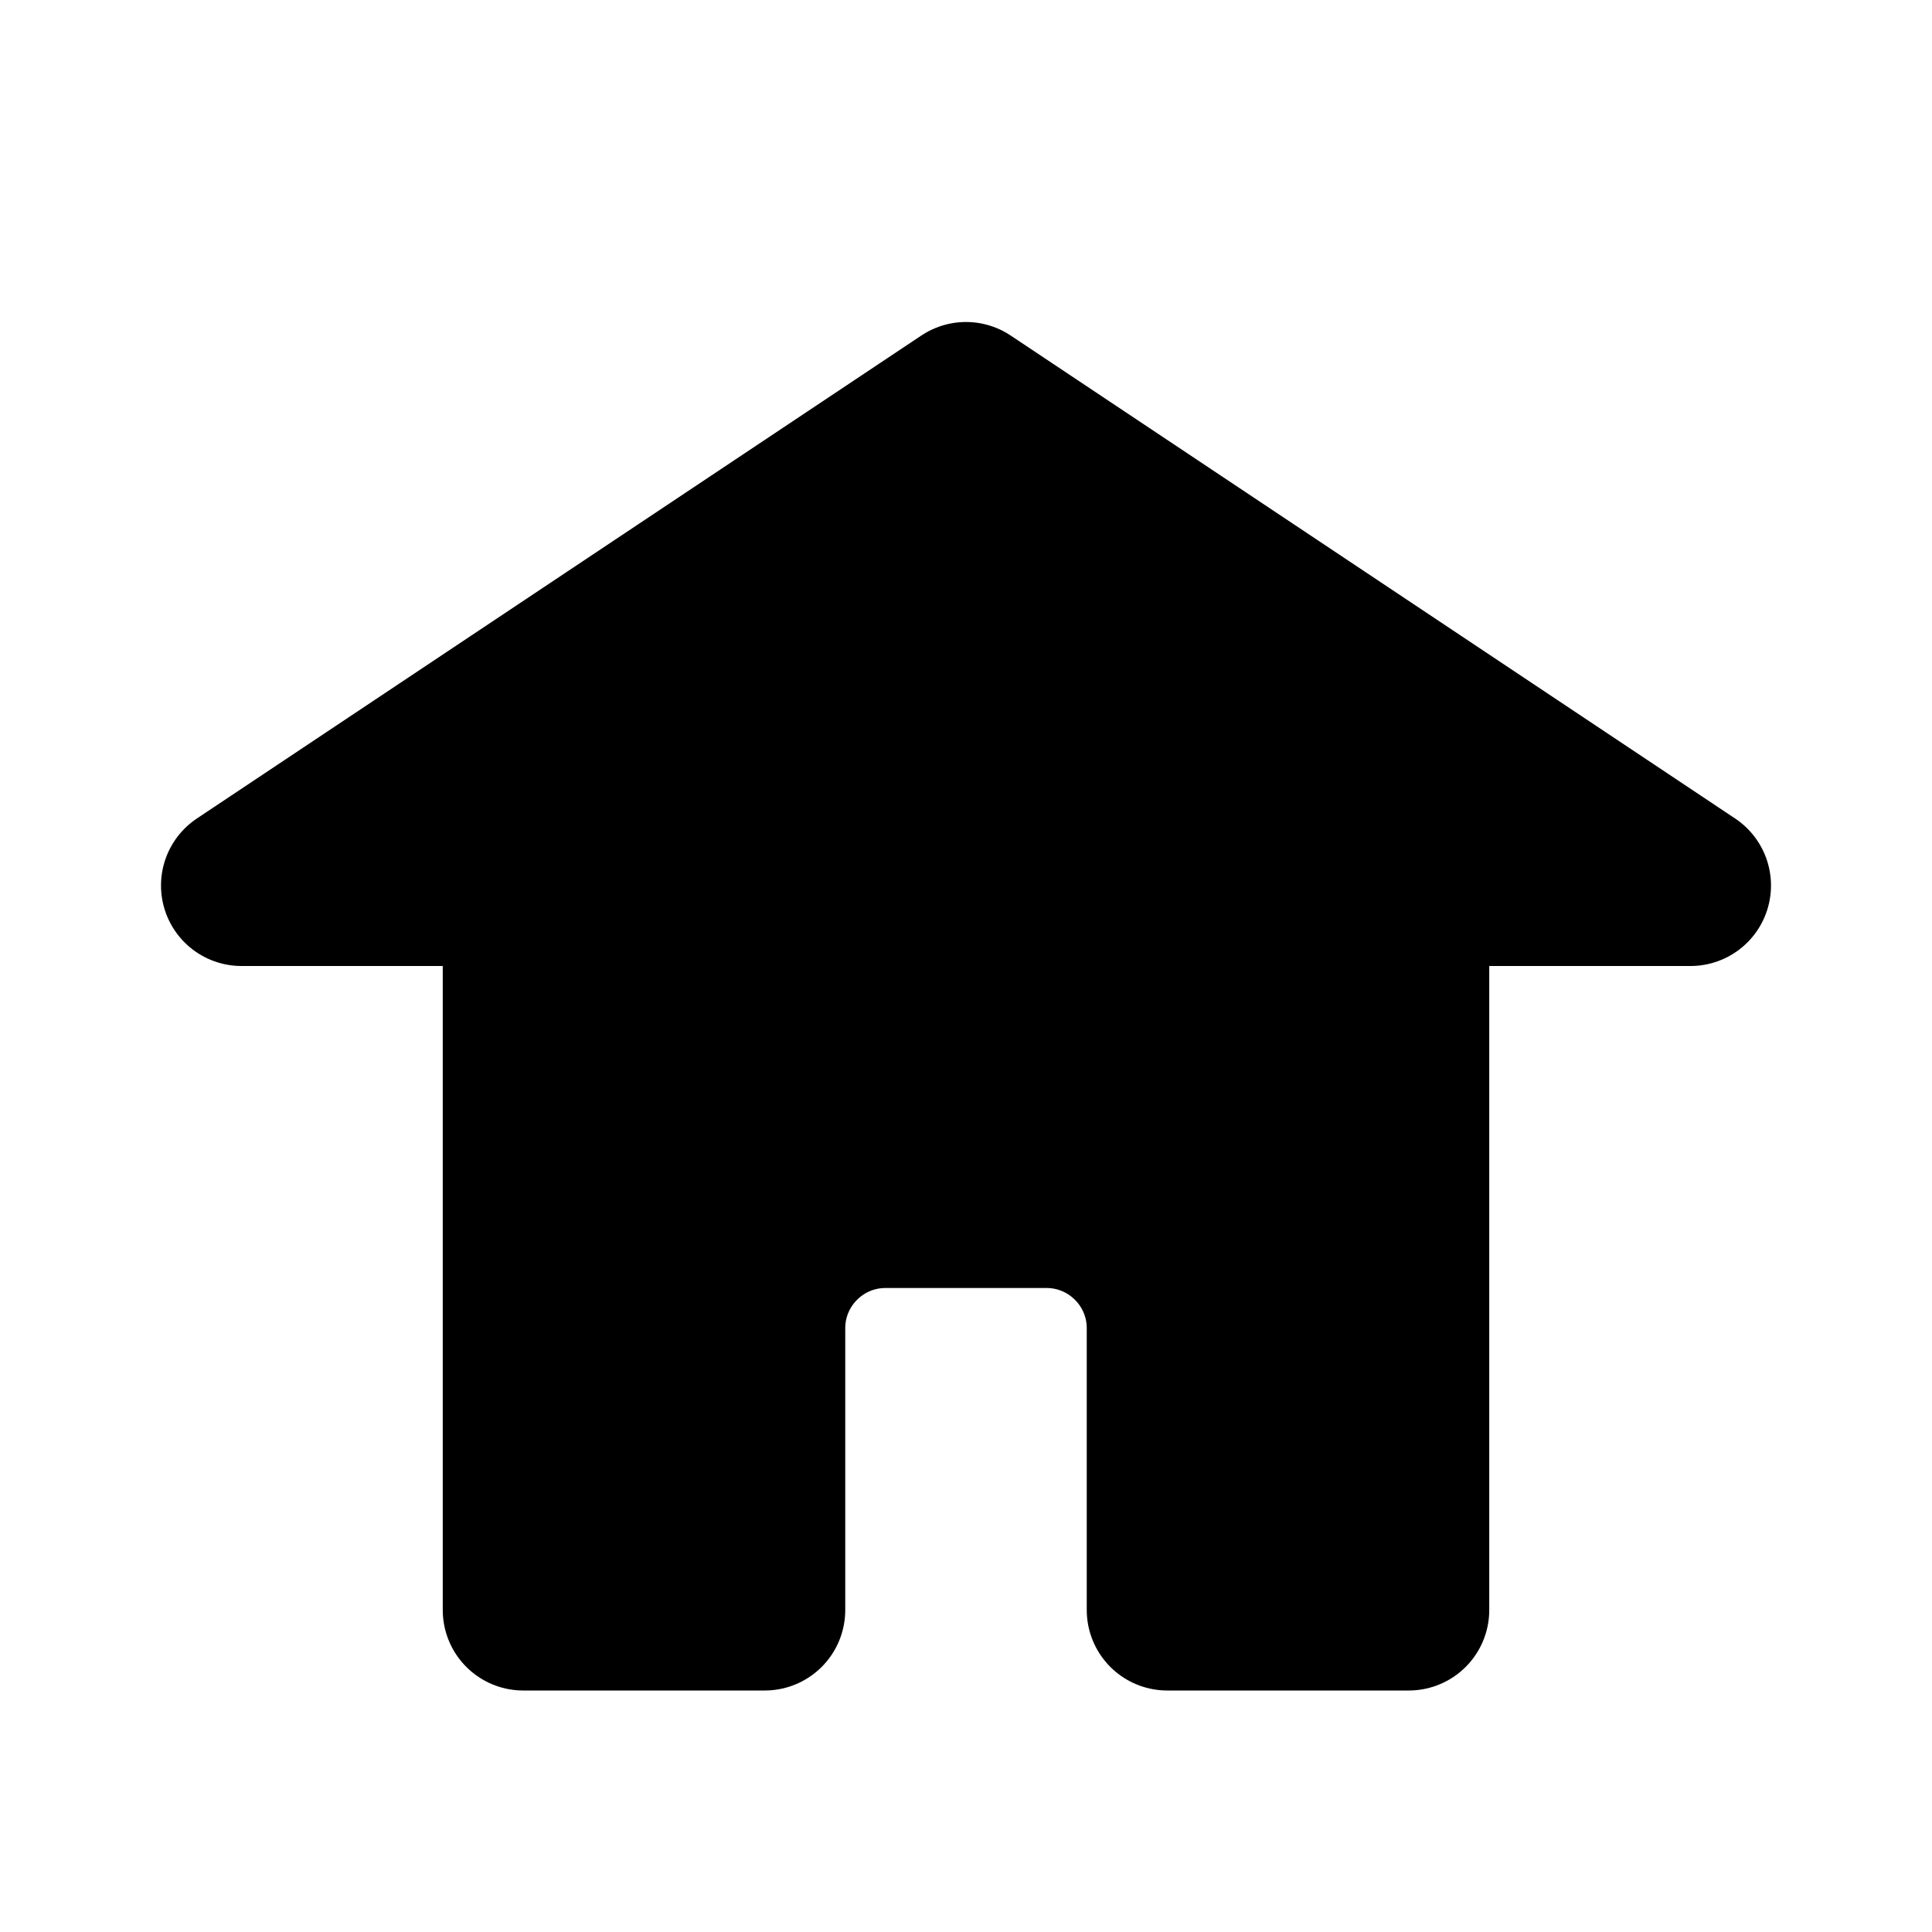
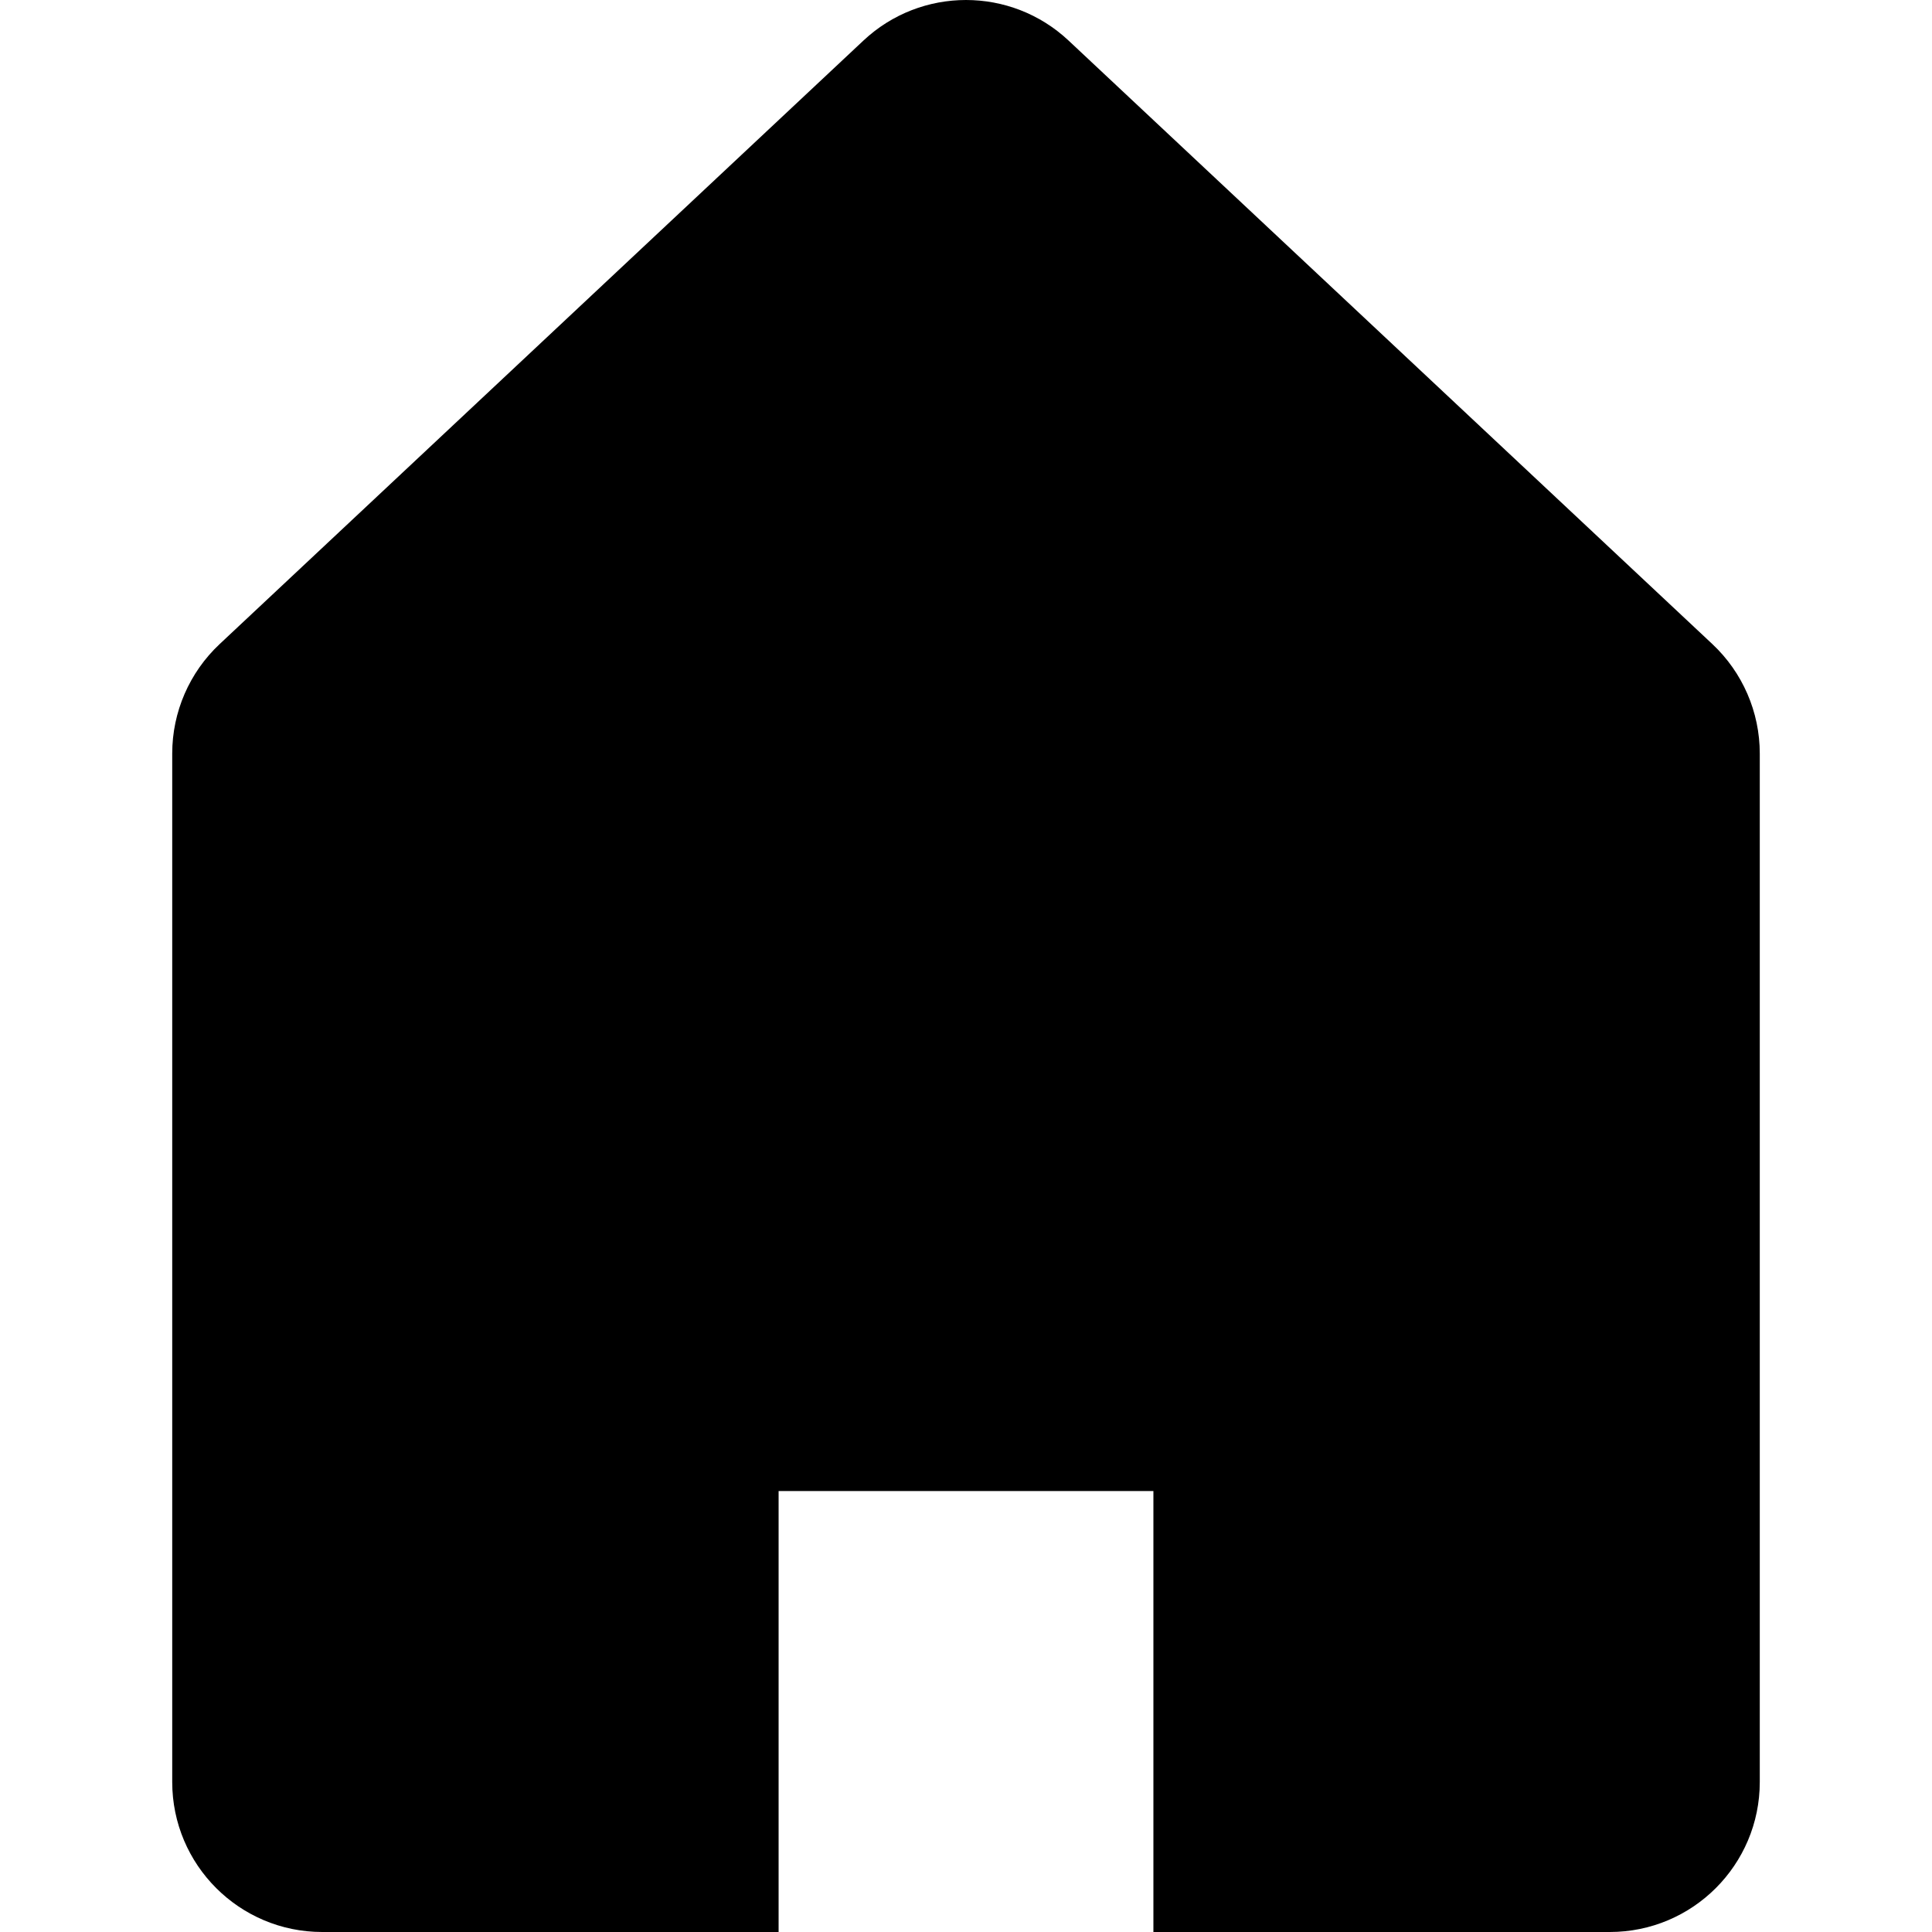
- <svg xmlns="http://www.w3.org/2000/svg" viewBox="0 0 24 24" fill="none">
+ <svg xmlns="http://www.w3.org/2000/svg" height="200px" width="200px" version="1.1" id="_x32_" viewBox="0 0 512 512" xml:space="preserve" fill="#000000">
  <g id="SVGRepo_bgCarrier" stroke-width="0" />
  <g id="SVGRepo_tracerCarrier" stroke-linecap="round" stroke-linejoin="round" />
  <g id="SVGRepo_iconCarrier">
-     <path d="M6.5 20V11H3L12 5L21 11H17.5V20H14.5V16.5C14.5 15.672 13.828 15 13 15H11C10.172 15 9.5 15.672 9.5 16.5V20H6.5Z" fill="#000000" stroke="#000000" stroke-width="2" stroke-linecap="round" stroke-linejoin="round" />
+     <style type="text/css"> .st0{fill:#000000;} </style>
+     <g>
+       <path class="st0" d="M453.794,170.688L283.185,10.753c-15.287-14.337-39.083-14.337-54.37,0L58.206,170.688 c-8.012,7.515-12.565,18.01-12.565,29V472.25c0,21.954,17.803,39.75,39.75,39.75h120.947V395.145h99.324V512h120.946 c21.947,0,39.751-17.796,39.751-39.75V199.688C466.359,188.698,461.805,178.203,453.794,170.688z" />
+     </g>
  </g>
</svg>
